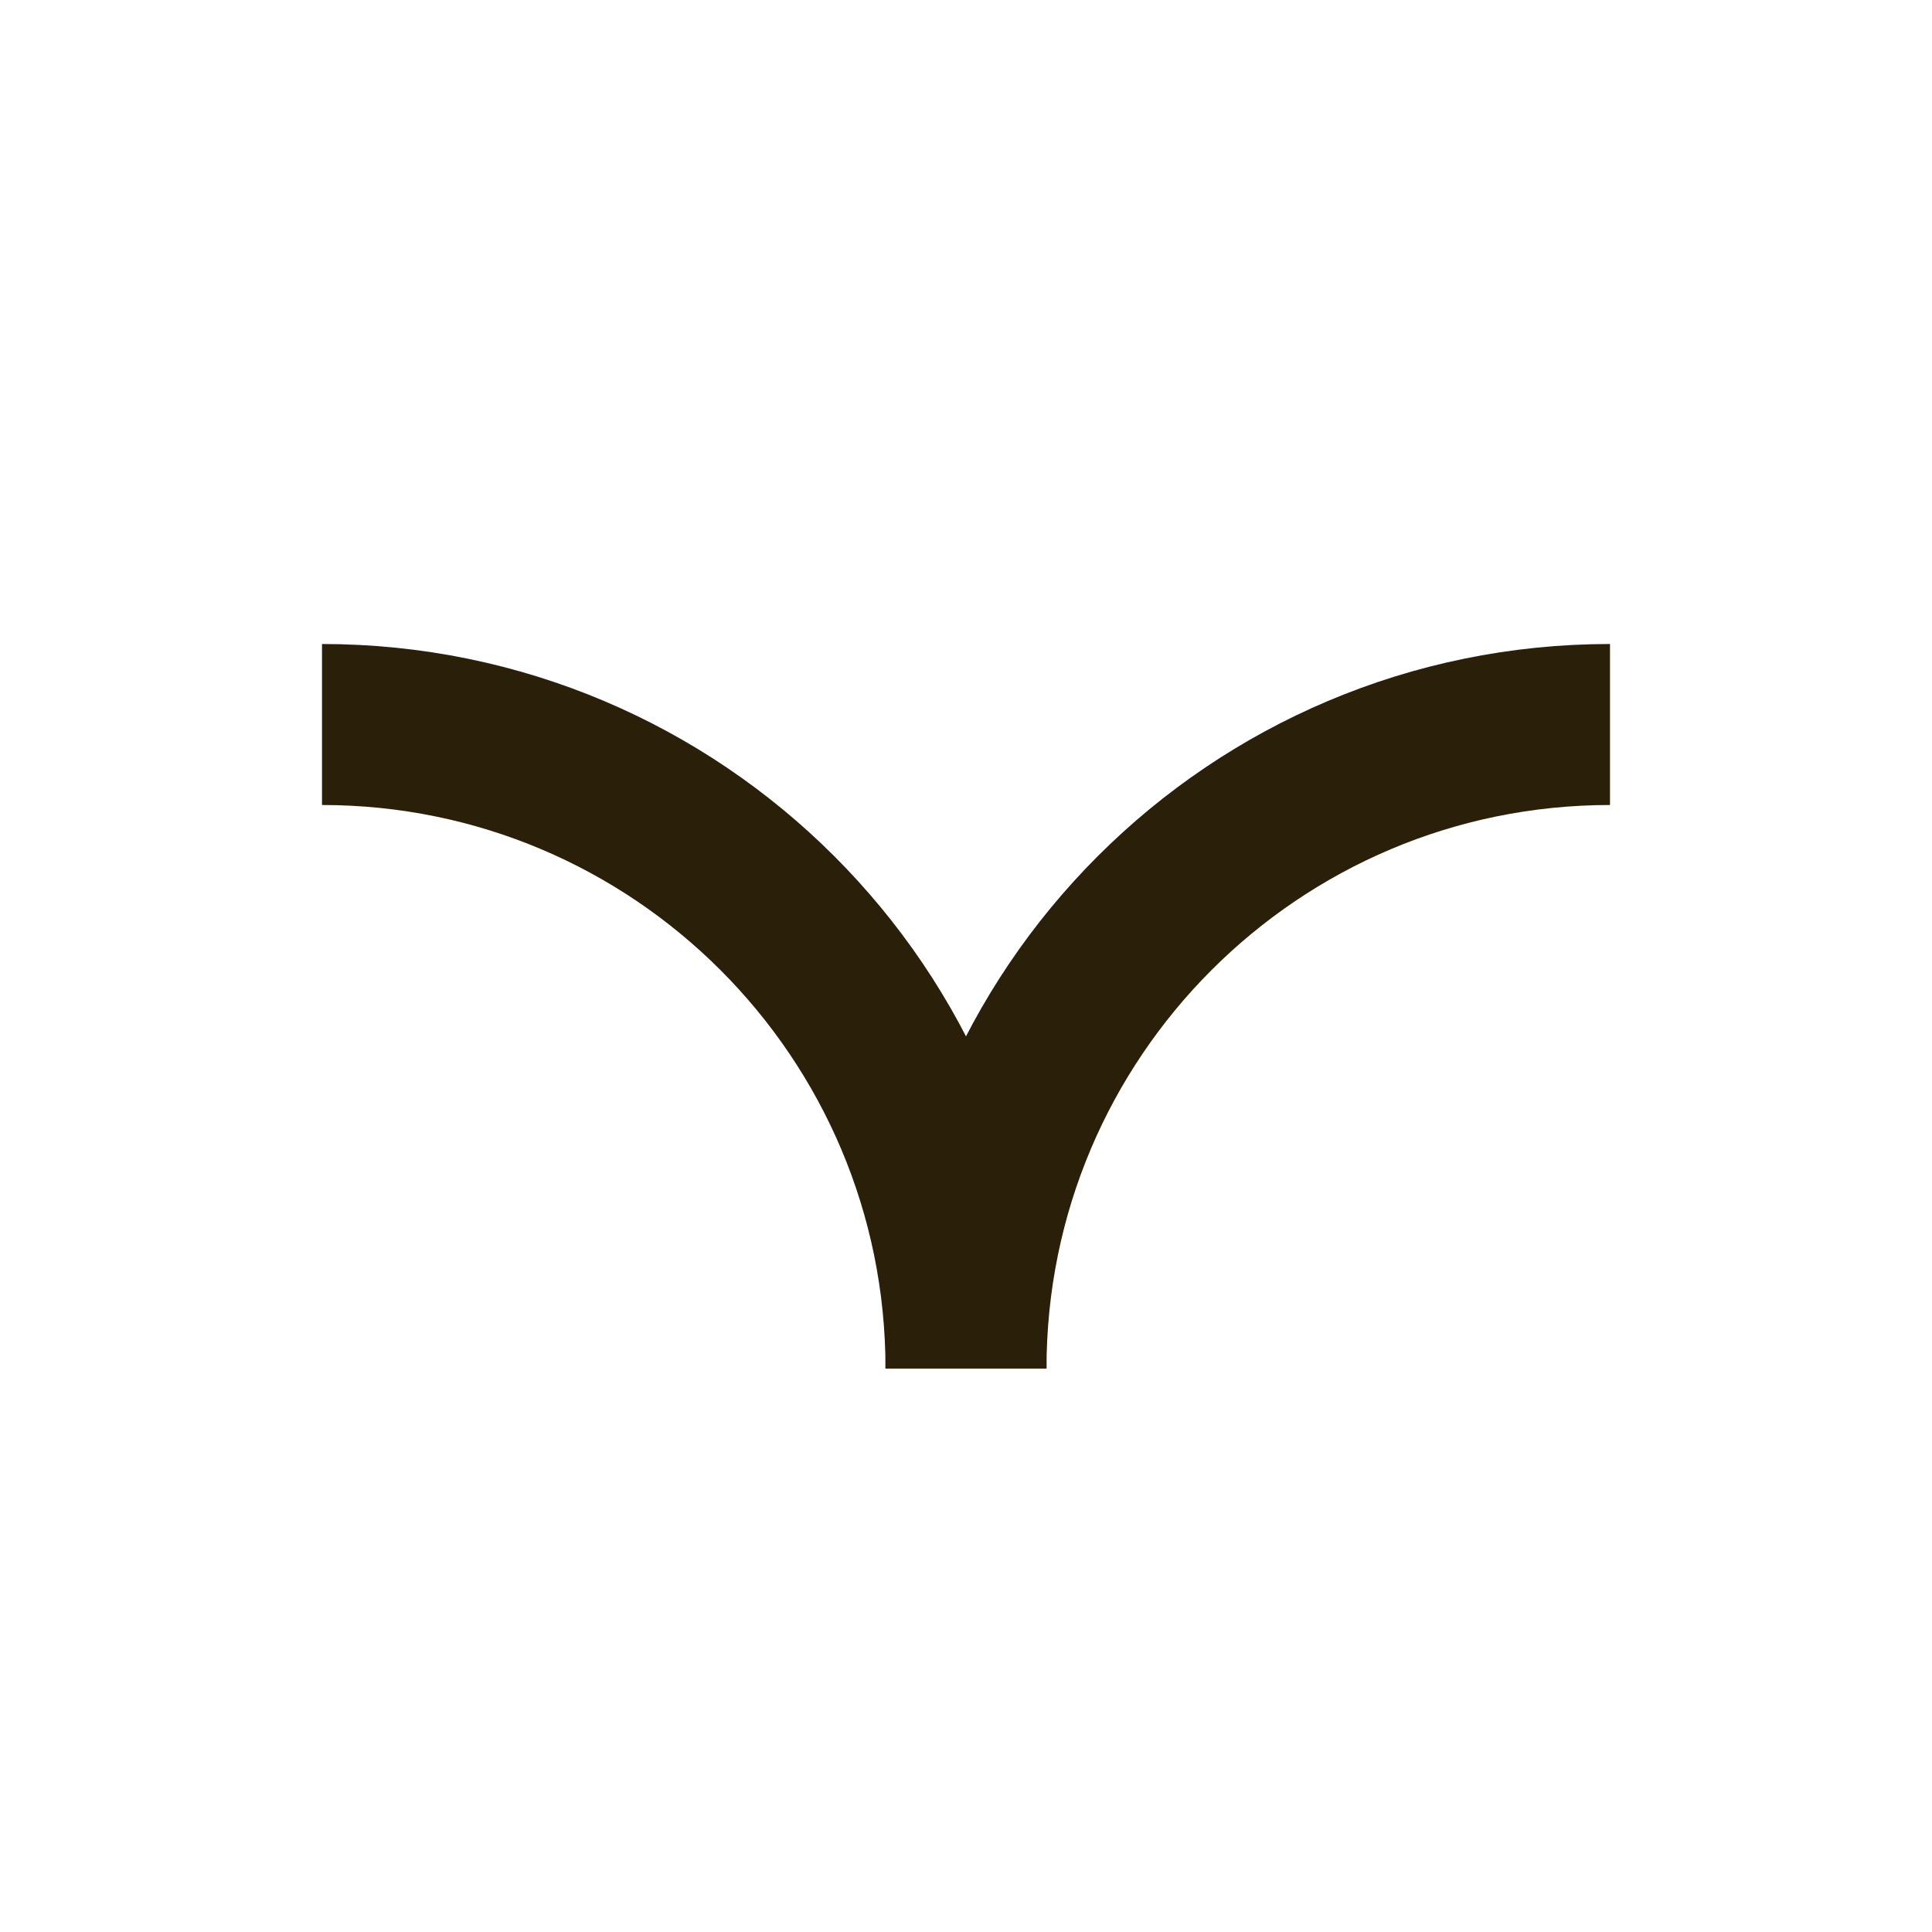
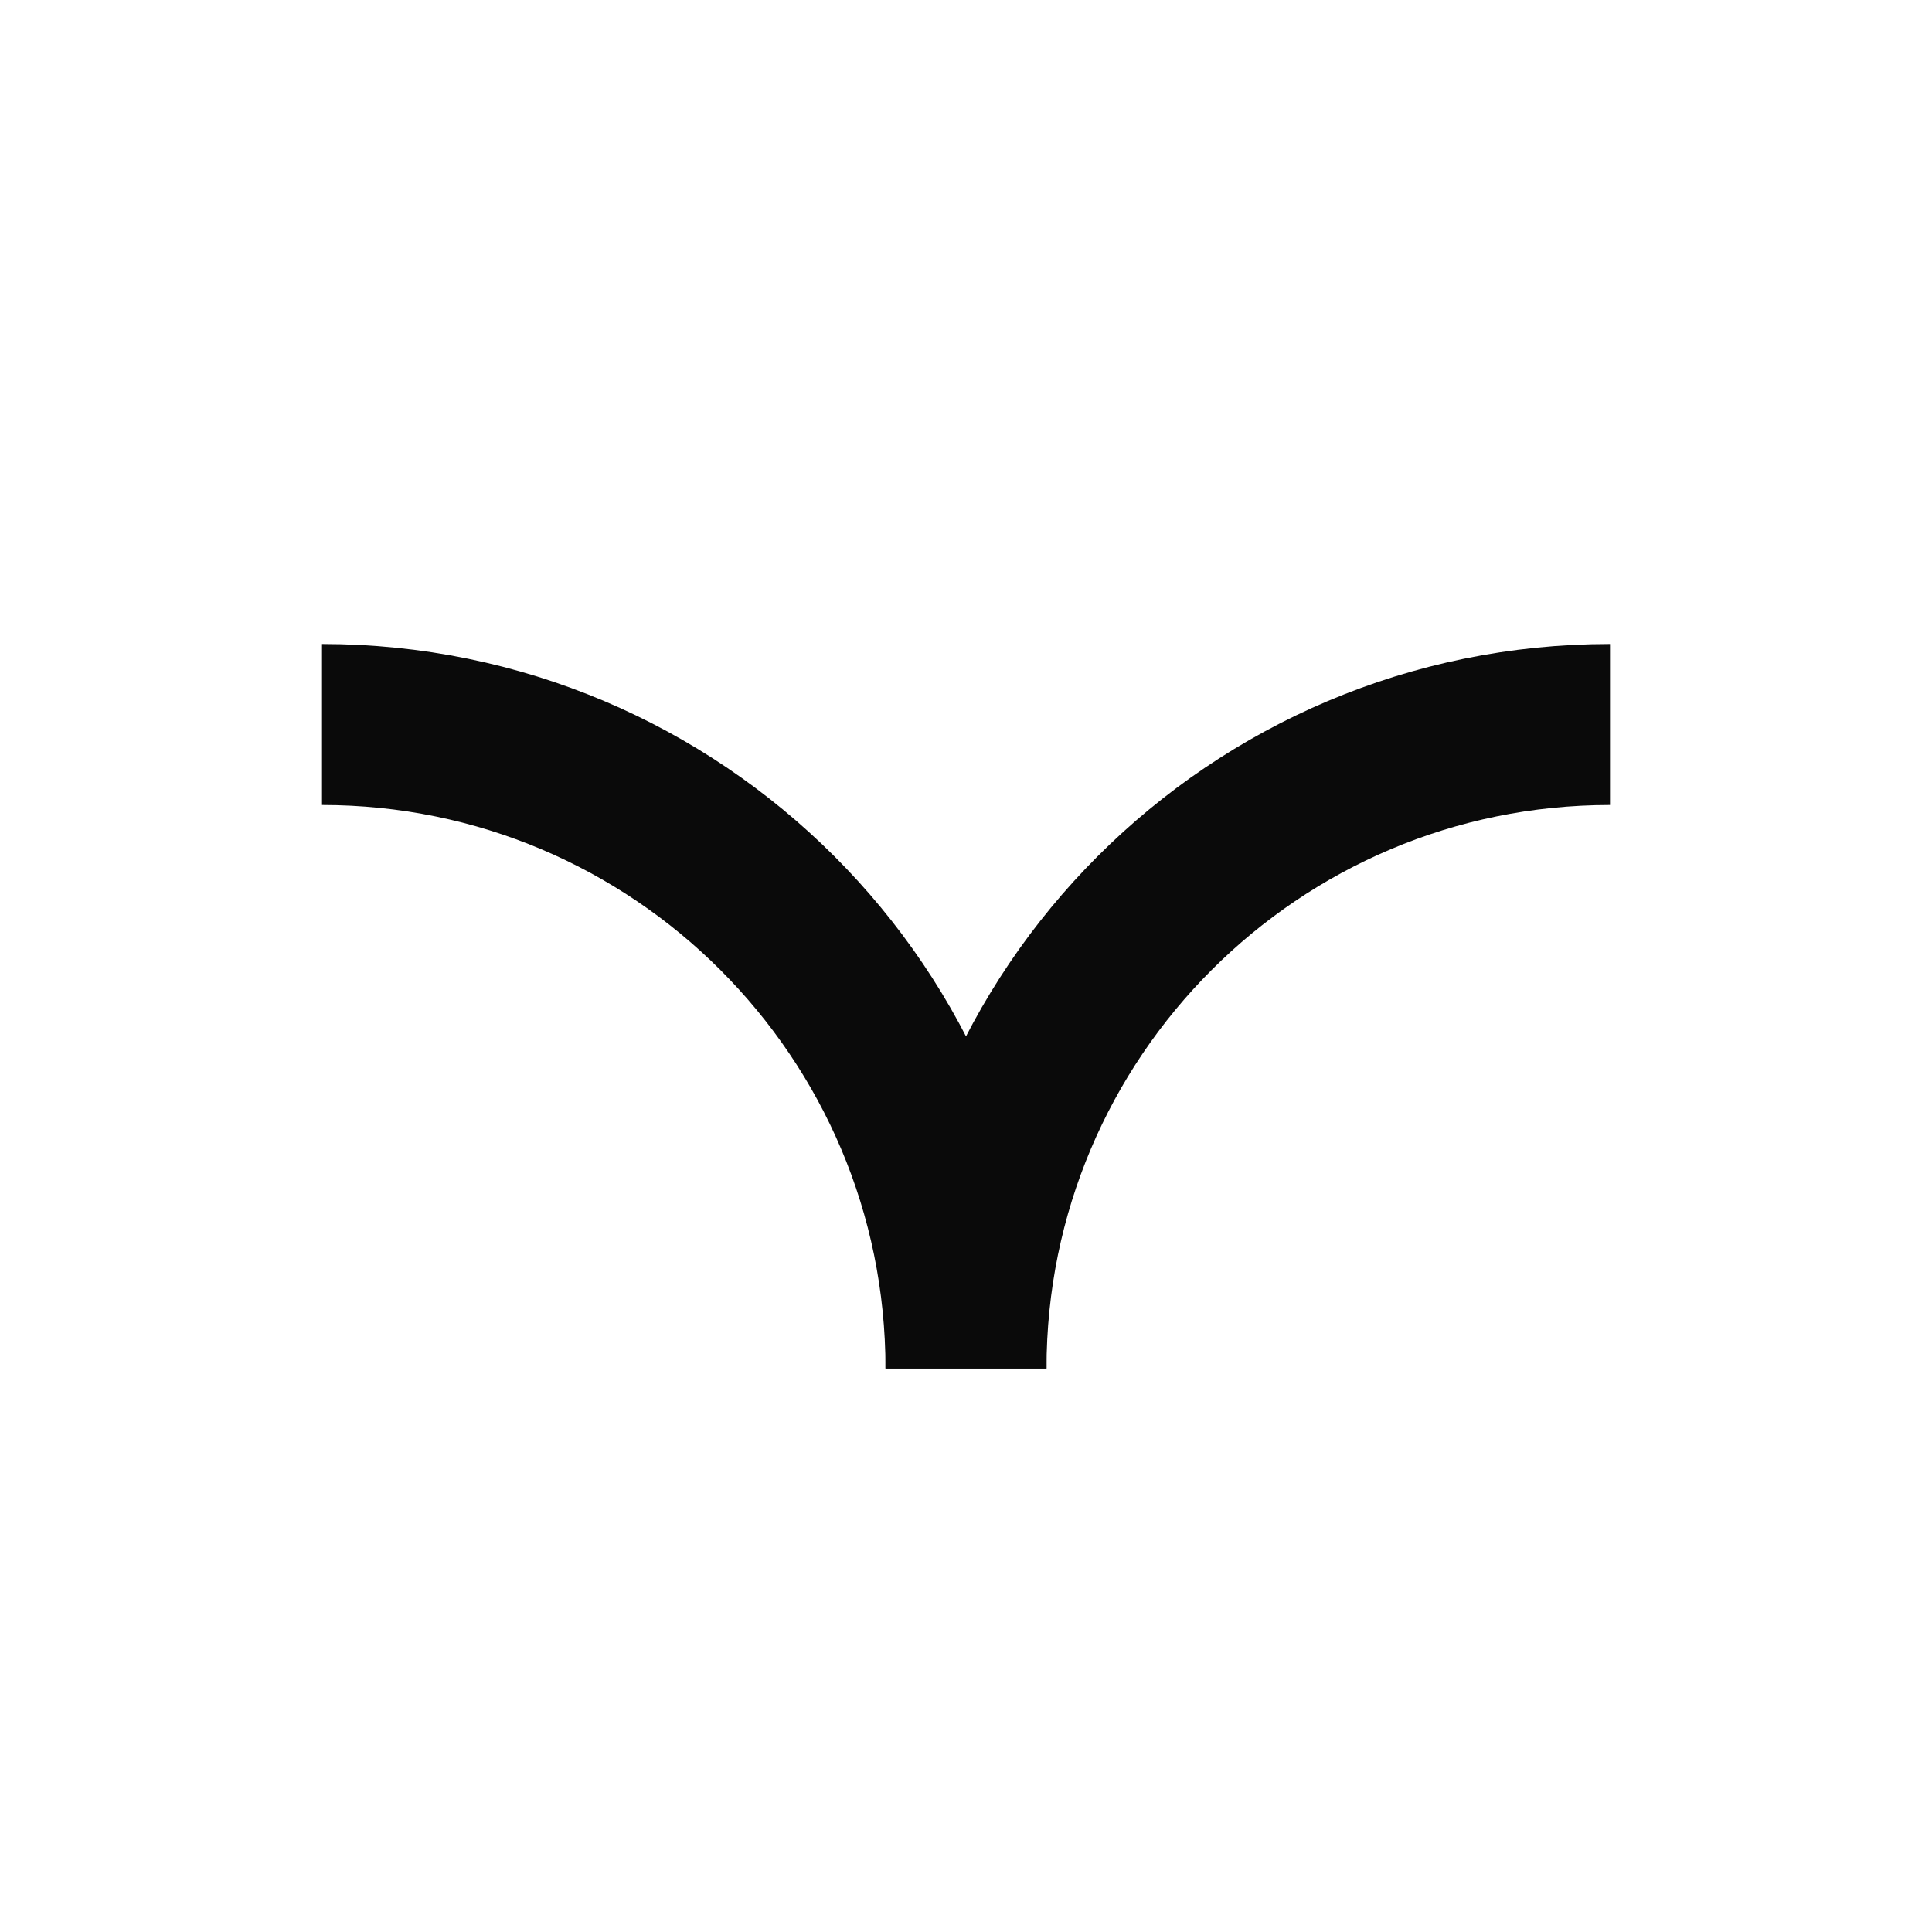
<svg xmlns="http://www.w3.org/2000/svg" width="24" height="24" viewBox="0 0 24 24" fill="none">
-   <path d="M12 17C12 12.582 8.418 9 4 9" stroke="#2A1F09" stroke-width="2" />
-   <path d="M12 17C12 12.582 15.582 9 20 9" stroke="#2A1F09" stroke-width="2" />
+   <path d="M12 17C12 12.582 8.418 9 4 9" stroke="#0A0A0A" stroke-width="2" />
+   <path d="M12 17C12 12.582 15.582 9 20 9" stroke="#0A0A0A" stroke-width="2" />
</svg>
